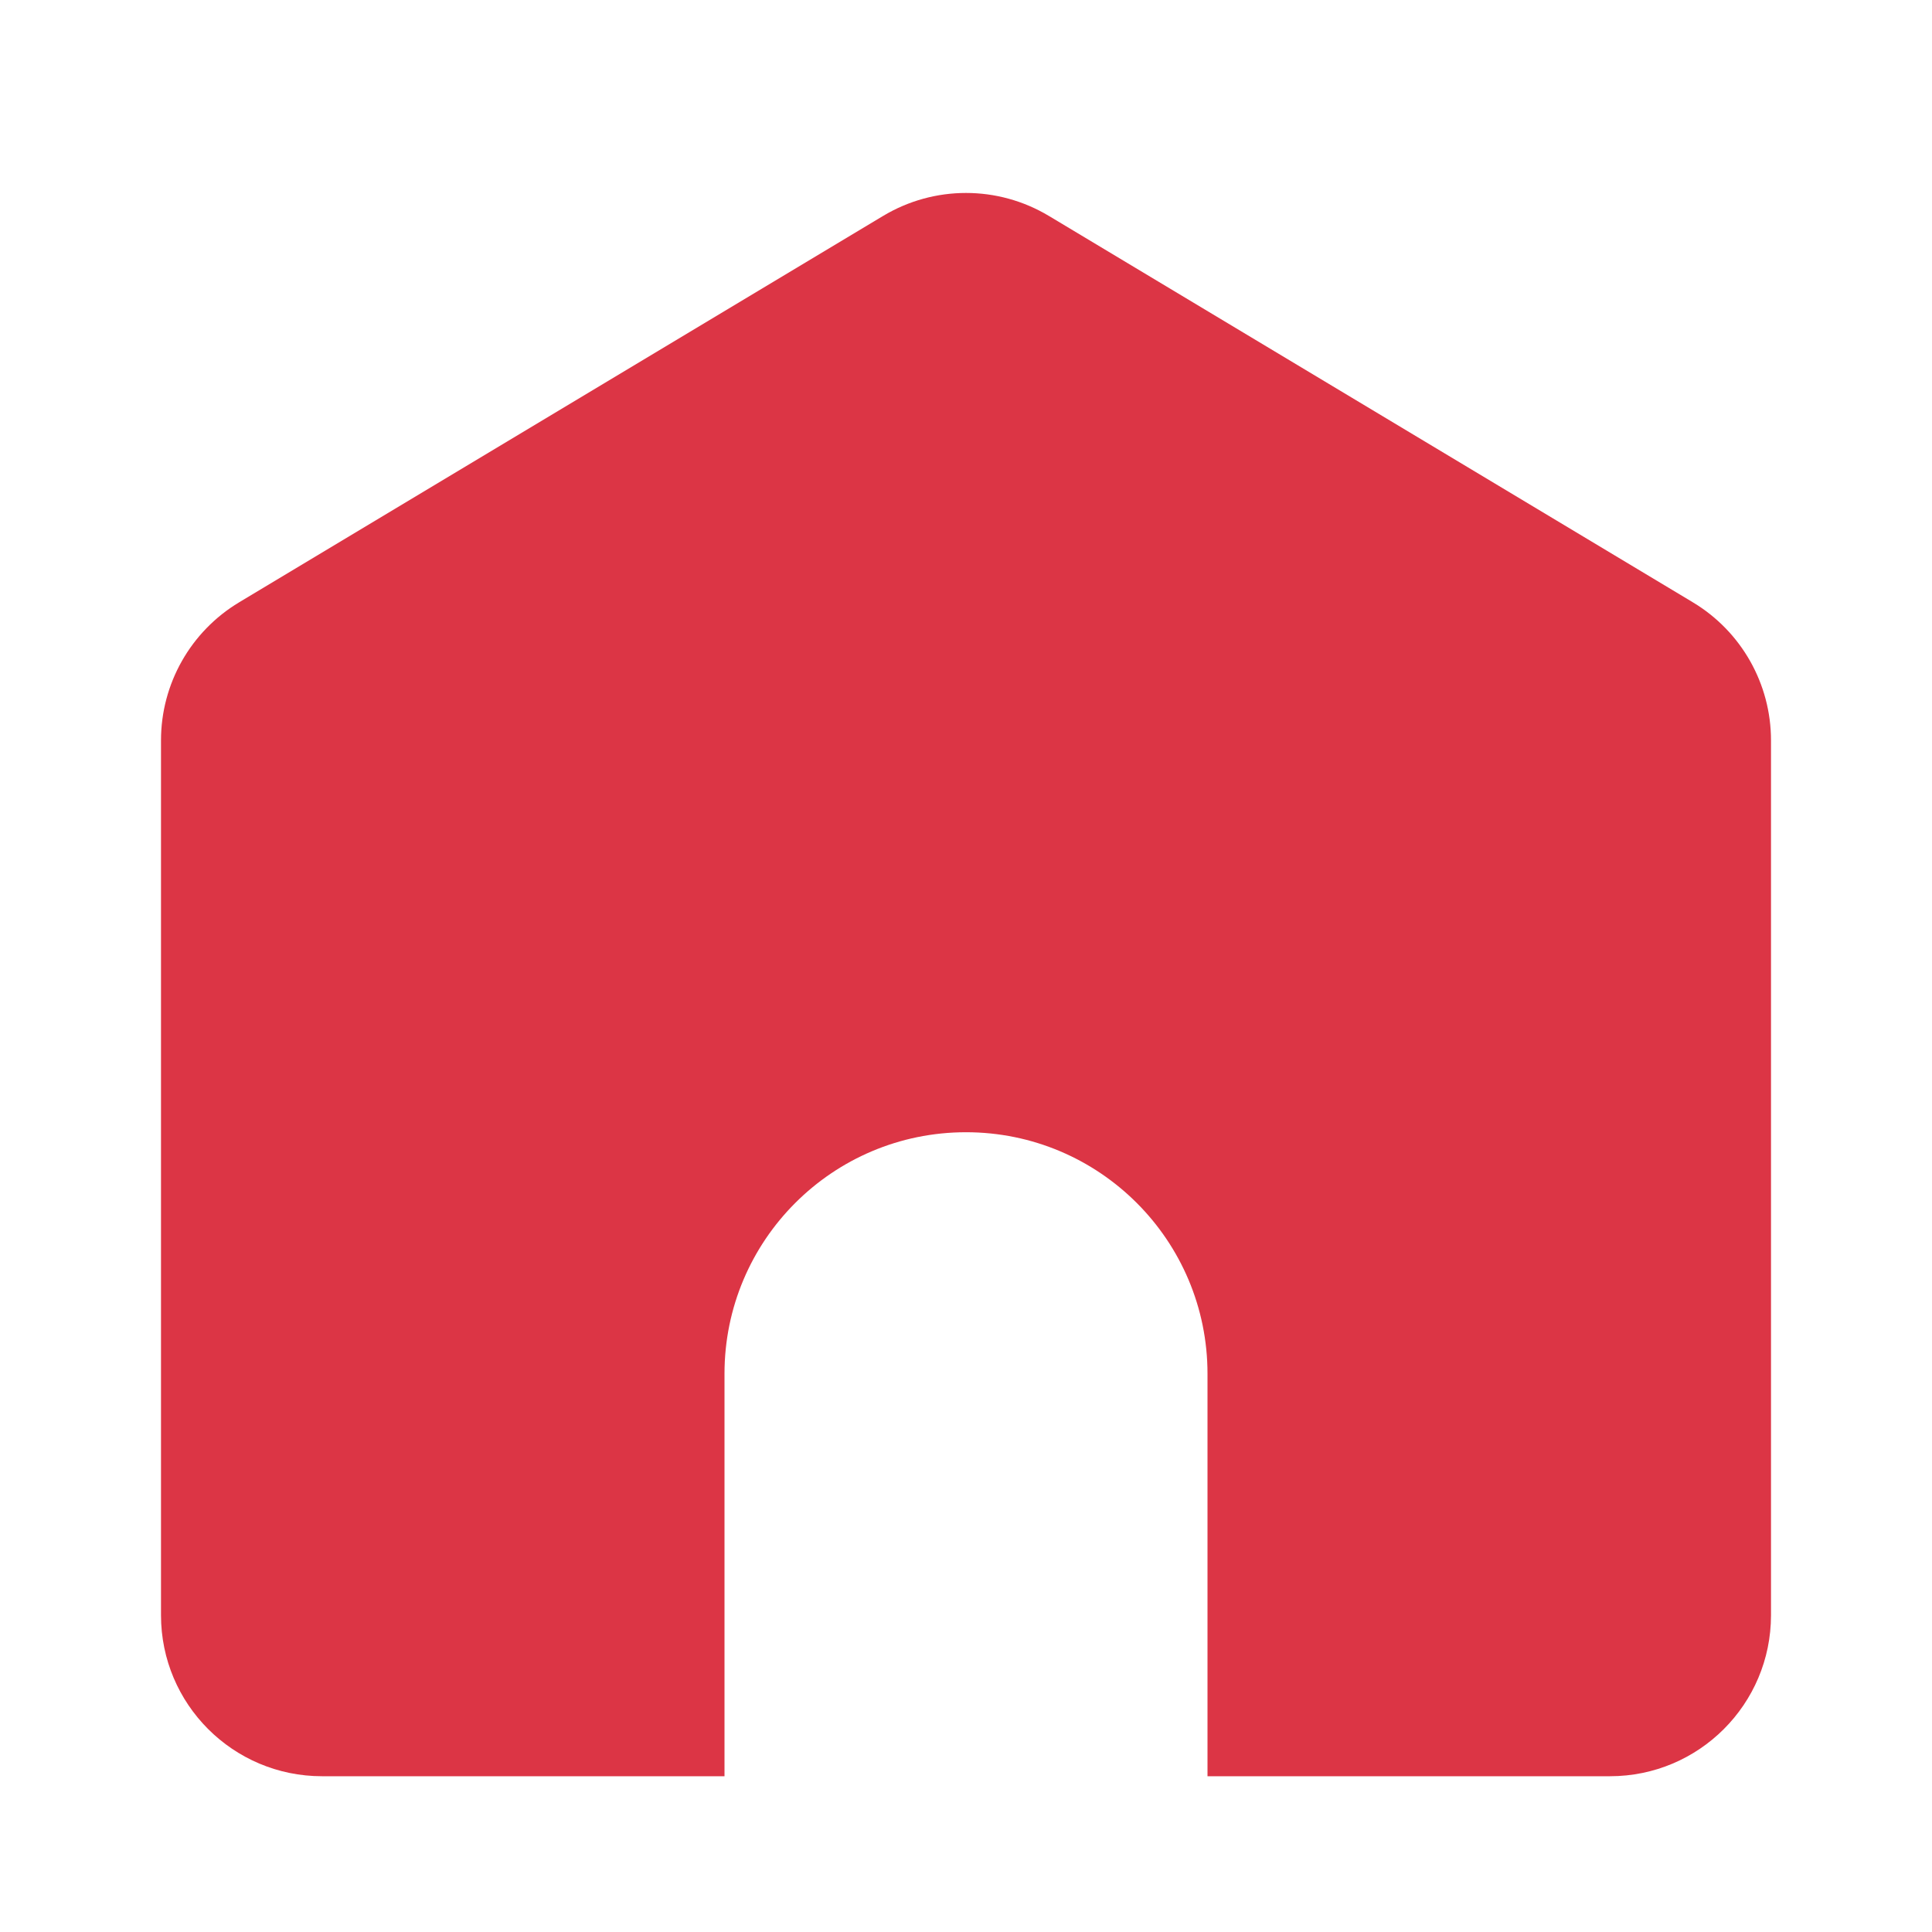
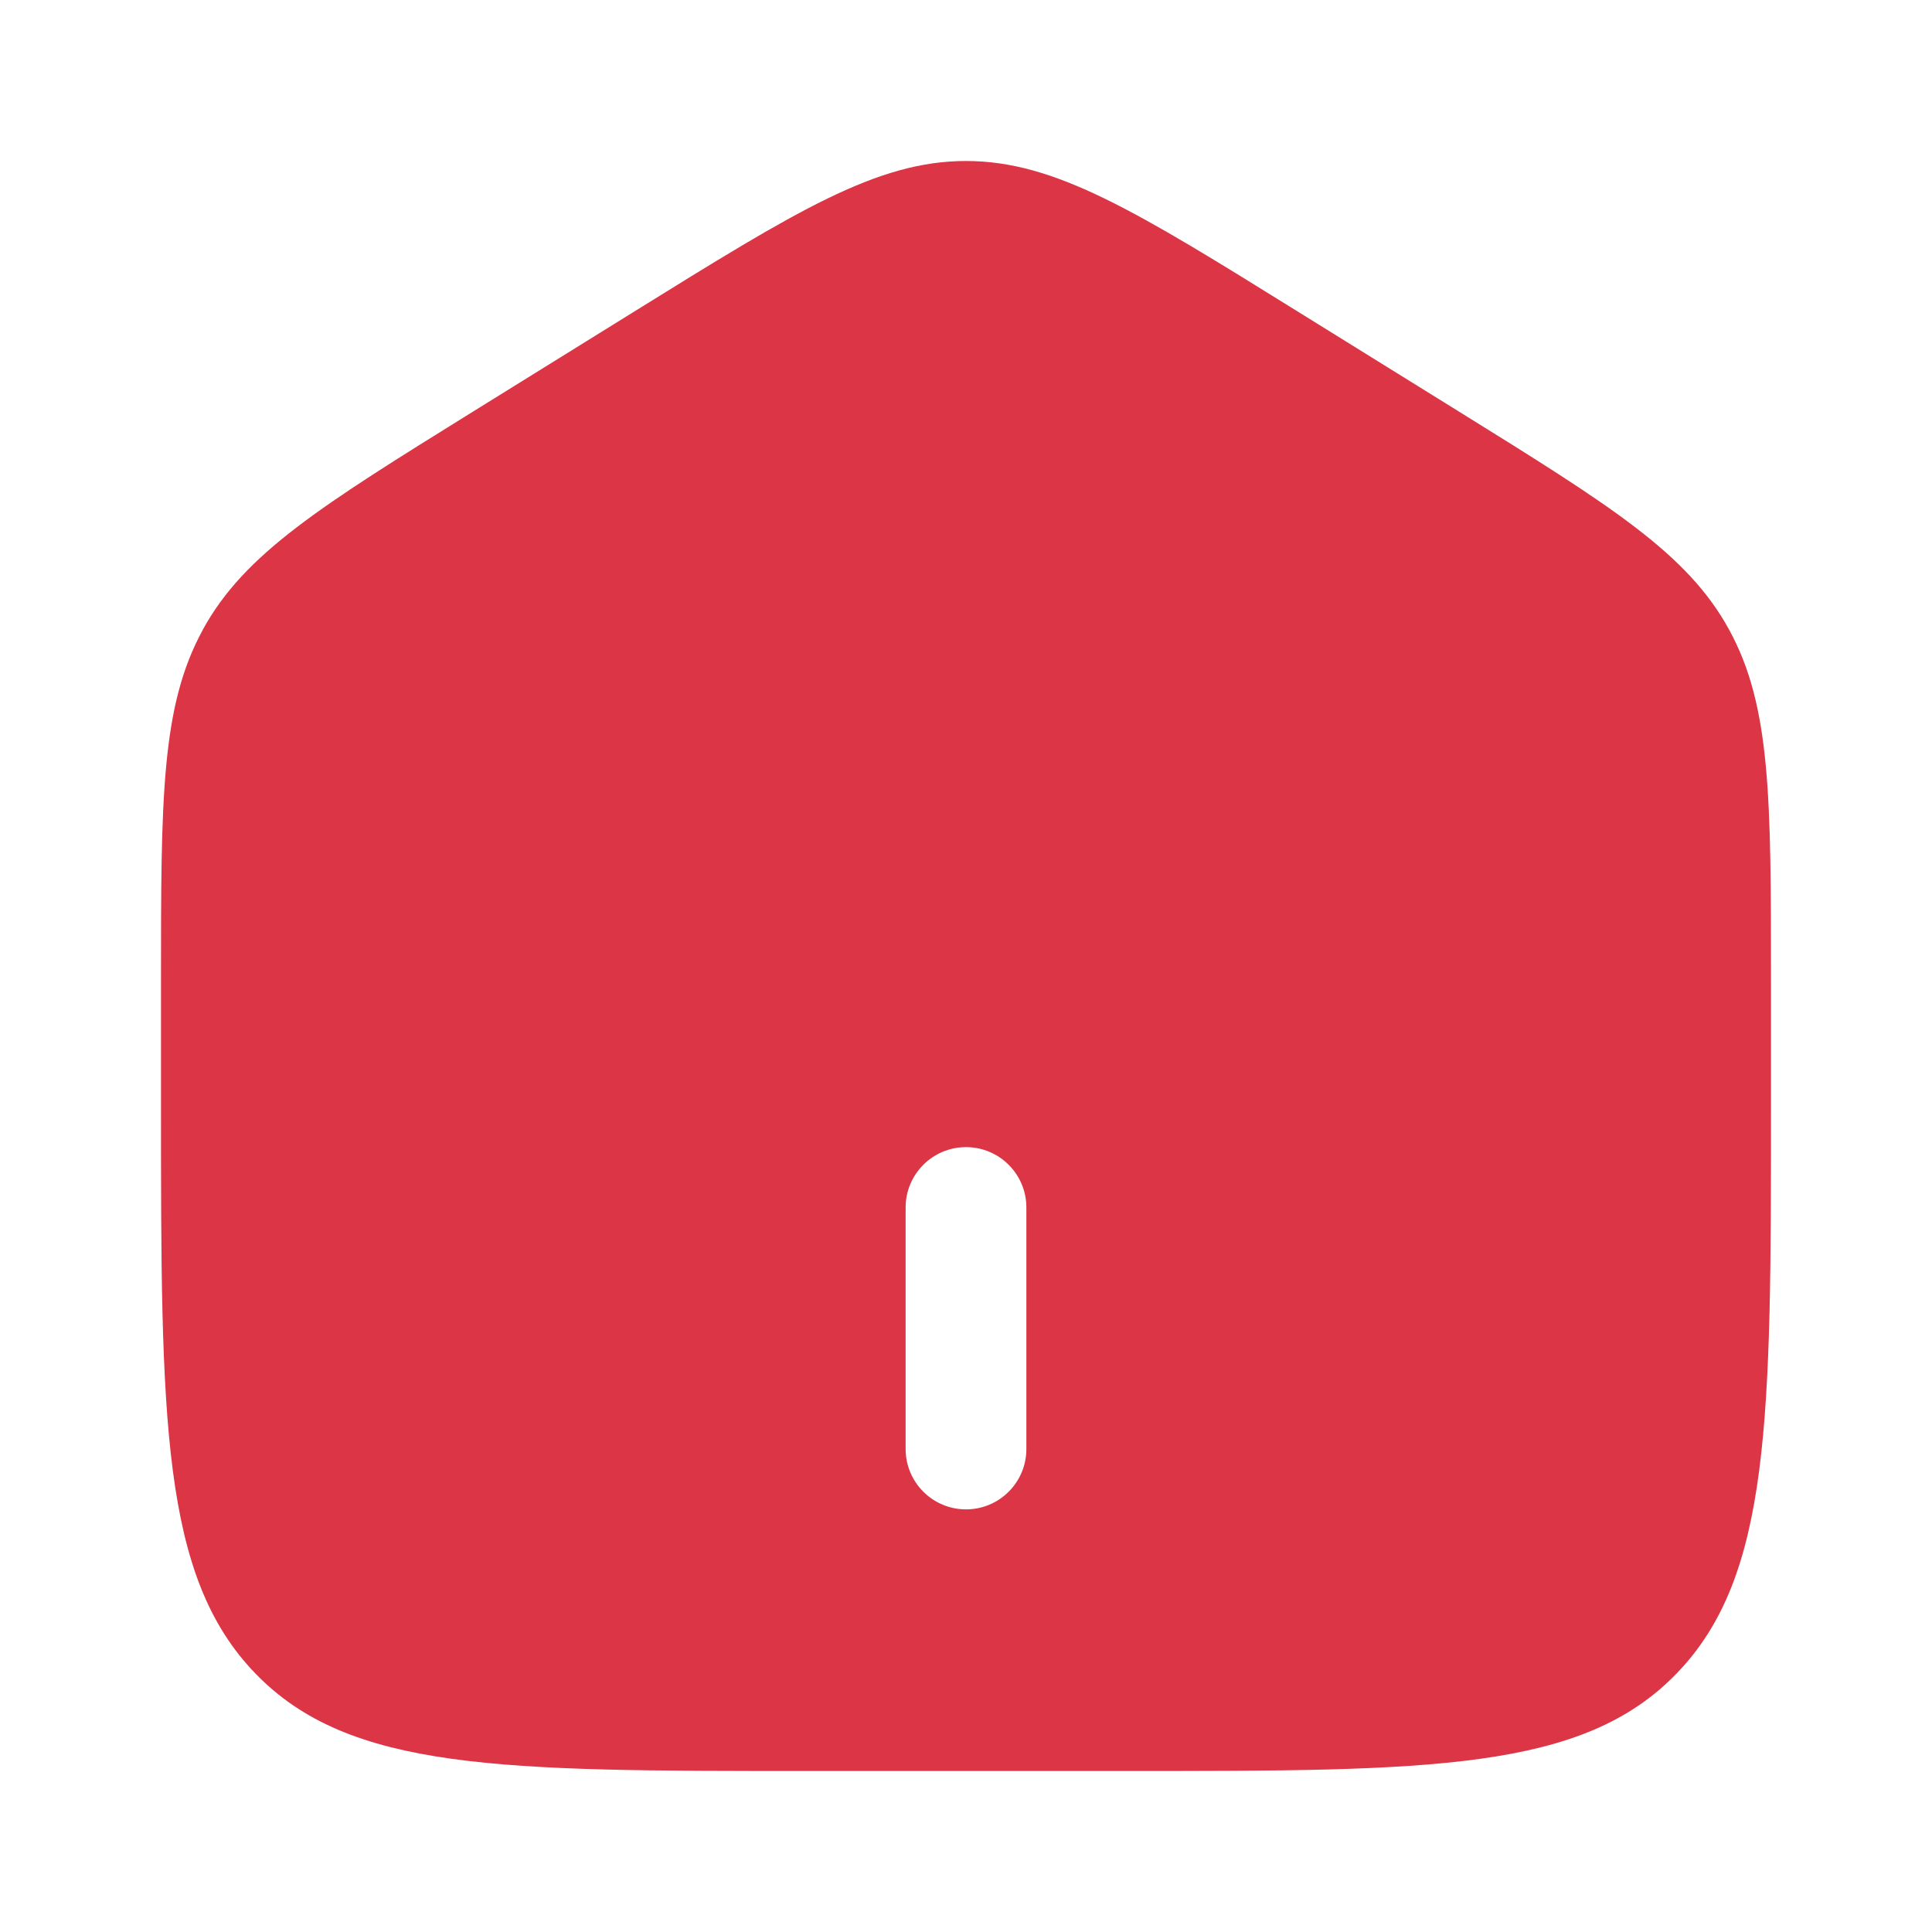
- <svg xmlns="http://www.w3.org/2000/svg" width="1em" height="1em" viewBox="-2 -1.5 24 24">
-   <path fill="#dc3545" d="M13 20.565v-5a3 3 0 0 0-6 0v5H2a2 2 0 0 1-2-2V7.697a2 2 0 0 1 .971-1.715l8-4.8a2 2 0 0 1 2.058 0l8 4.8A2 2 0 0 1 20 7.697v10.868a2 2 0 0 1-2 2z" />
+ <svg xmlns="http://www.w3.org/2000/svg" width="1em" height="1em" viewBox="0 0 24 24">
+   <path fill="#dc3545" fill-rule="evenodd" d="M2.52 7.823C2 8.77 2 9.915 2 12.203v1.522c0 3.9 0 5.851 1.172 7.063C4.343 22 6.229 22 10 22h4c3.771 0 5.657 0 6.828-1.212C22 19.576 22 17.626 22 13.725v-1.521c0-2.289 0-3.433-.52-4.381c-.518-.949-1.467-1.537-3.364-2.715l-2-1.241C14.111 2.622 13.108 2 12 2c-1.108 0-2.11.622-4.116 1.867l-2 1.241C3.987 6.286 3.038 6.874 2.519 7.823M11.25 18a.75.75 0 0 0 1.5 0v-3a.75.75 0 0 0-1.5 0z" clip-rule="evenodd" />
</svg>
